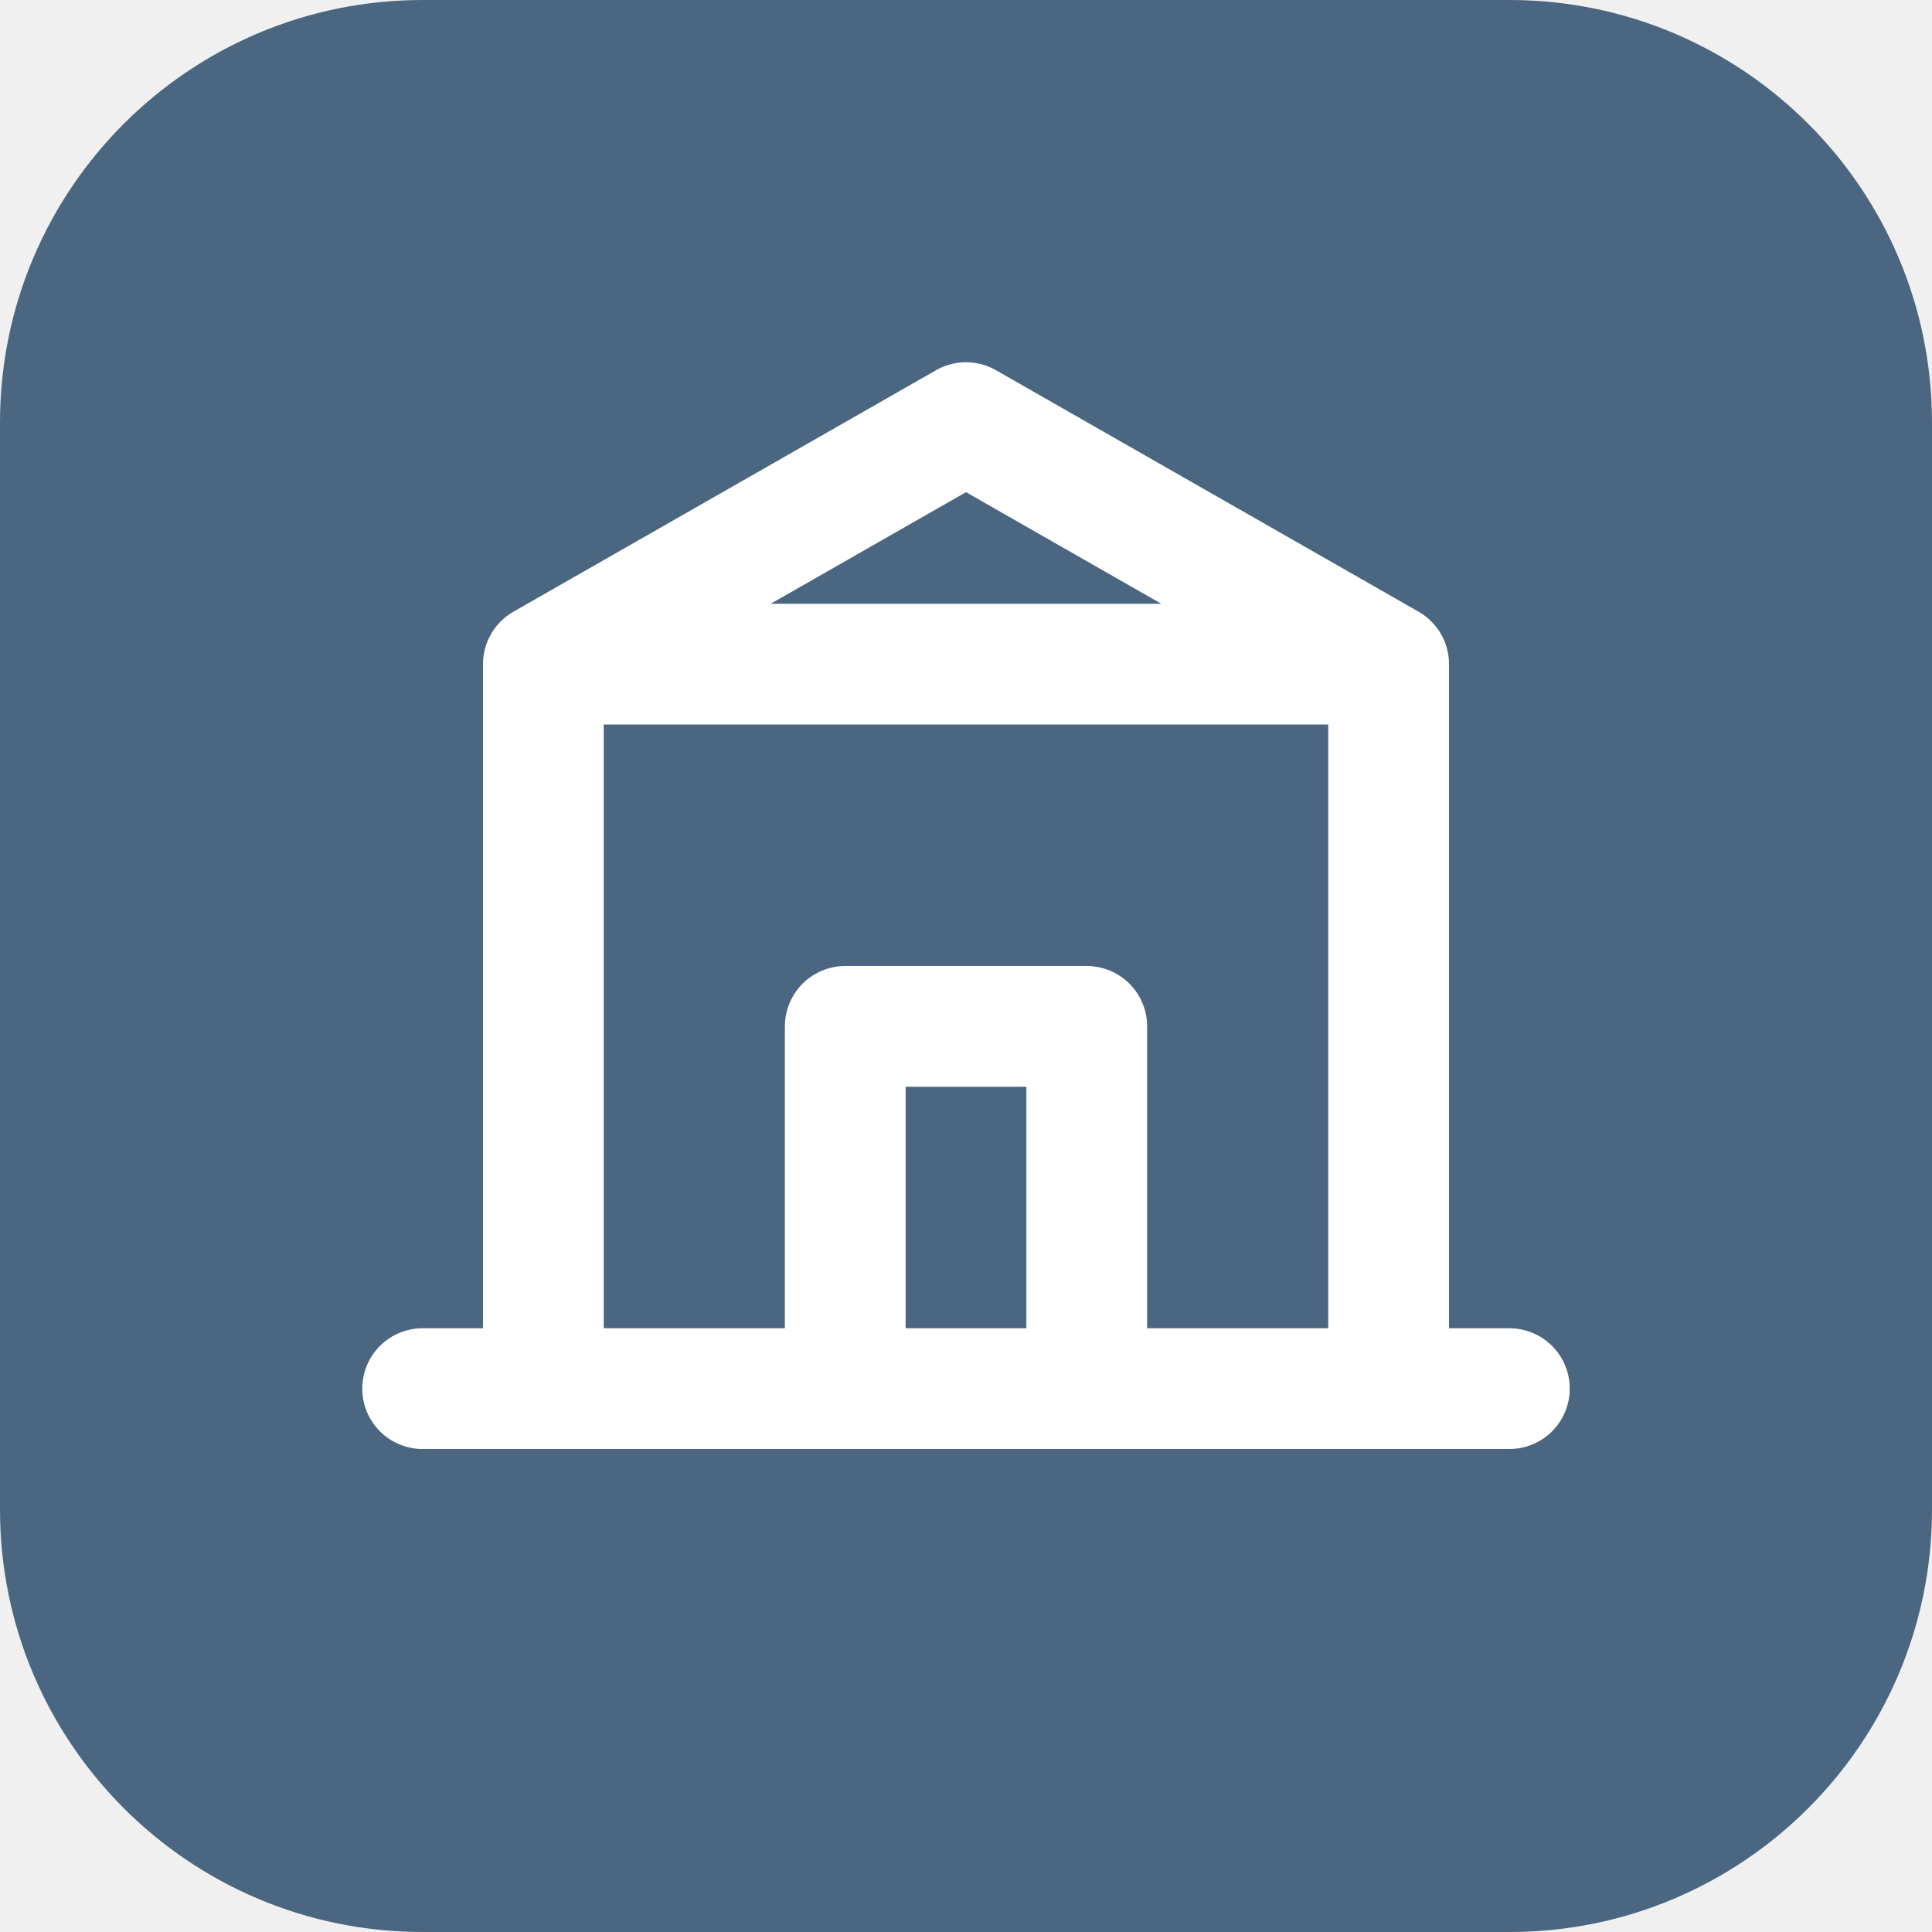
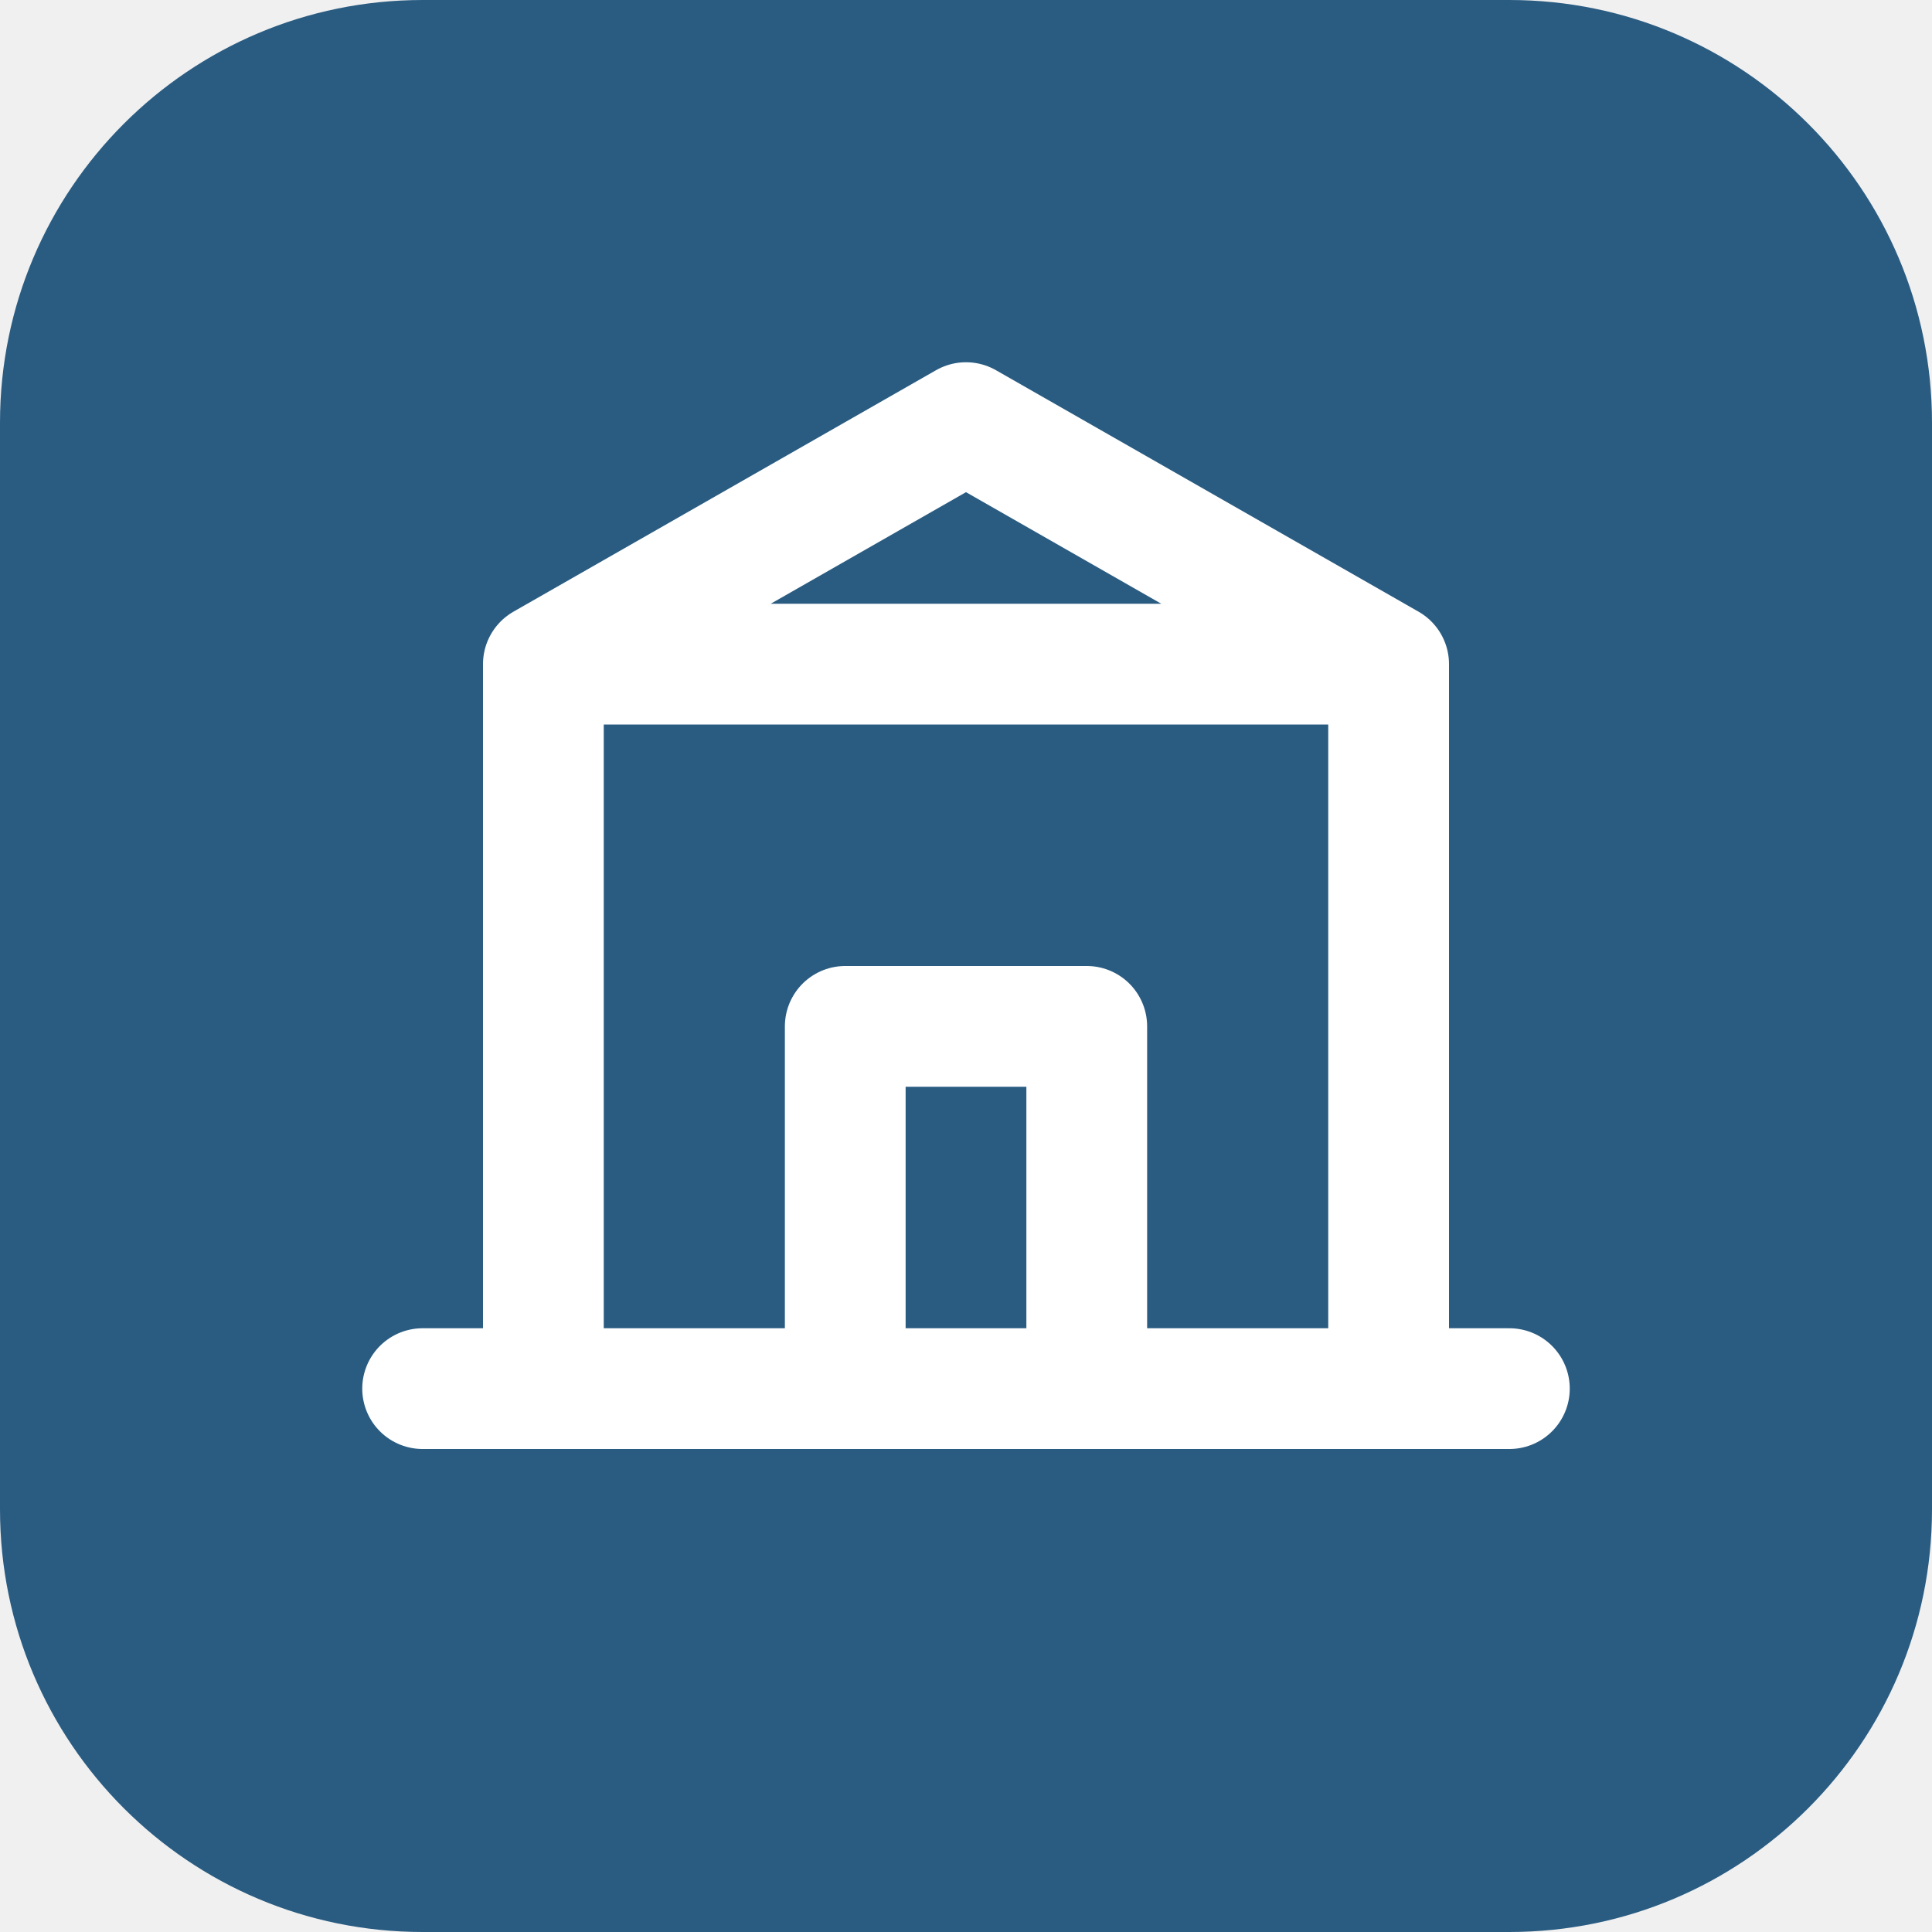
<svg xmlns="http://www.w3.org/2000/svg" viewBox="0 0 64 64">
-   <rect width="64" height="64" rx="14" fill="#4a6680" />
+   <rect width="64" height="64" rx="14" fill="#2a5c82" />
  <path d="M14 46h36M18 46V22h28v24M18 22l14-8 14 8M28 46V34h8v12" fill="none" stroke="#fff" stroke-width="4" stroke-linejoin="round" stroke-linecap="round" />
</svg>
